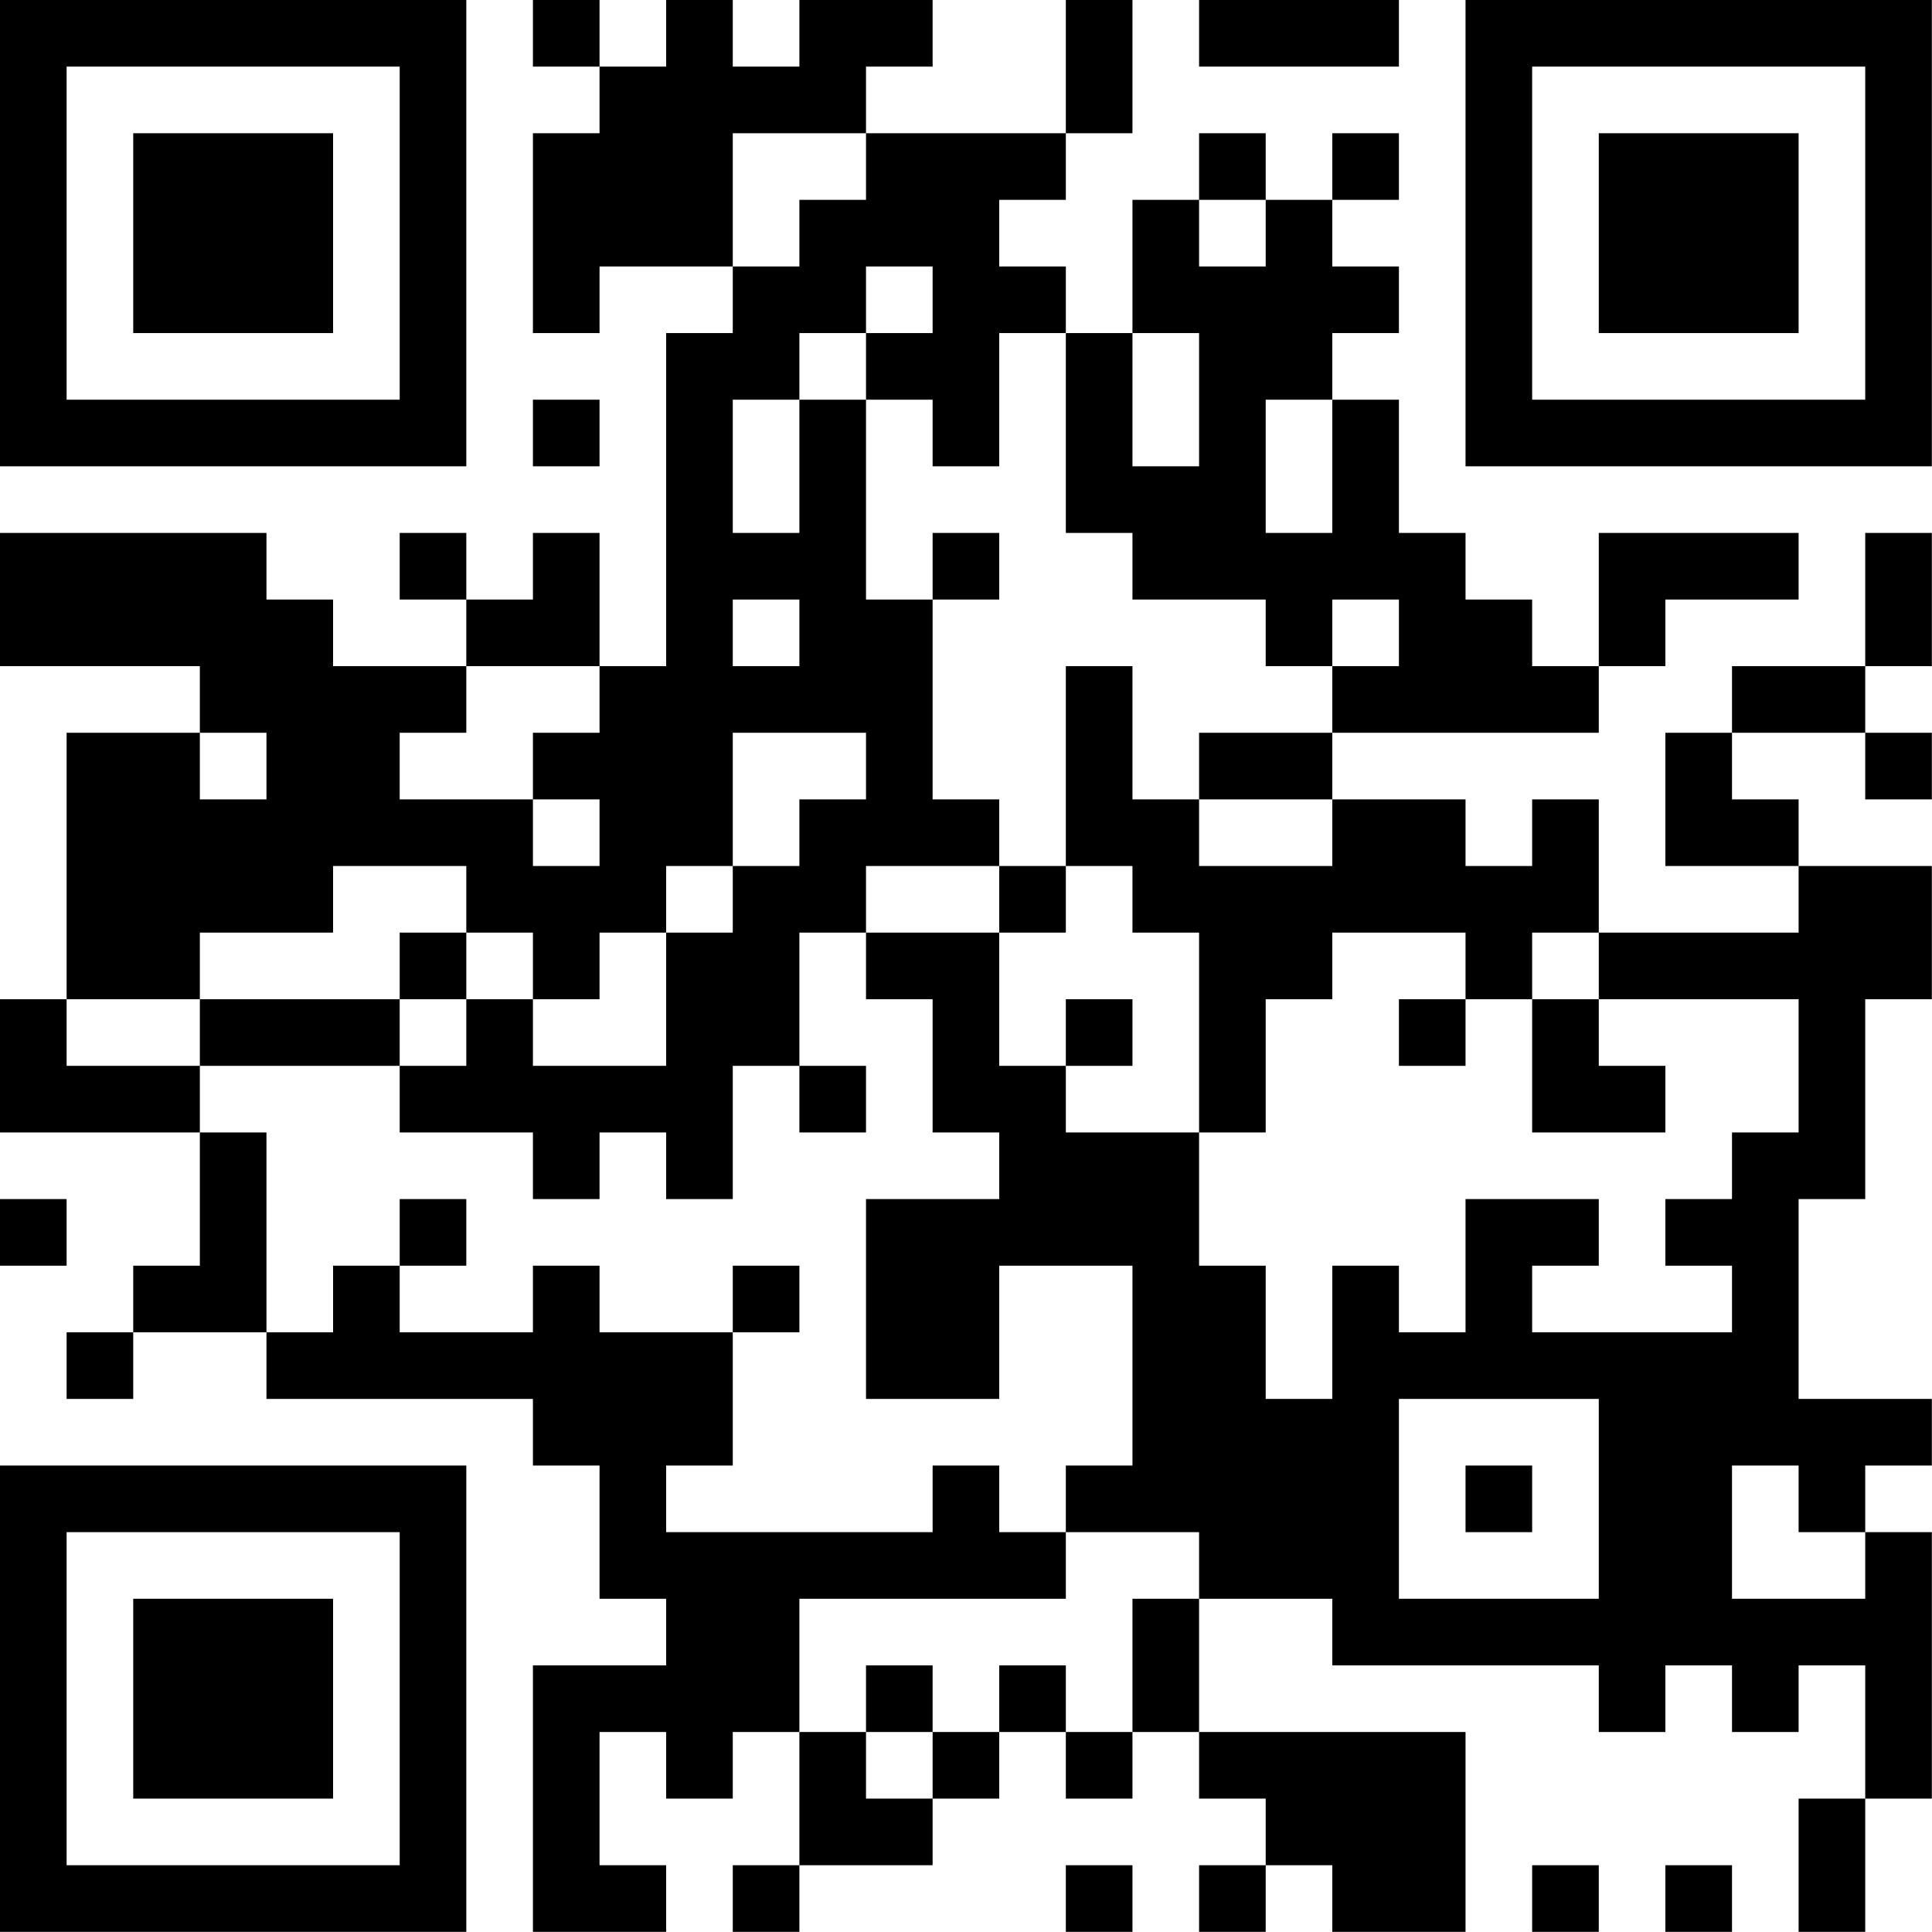
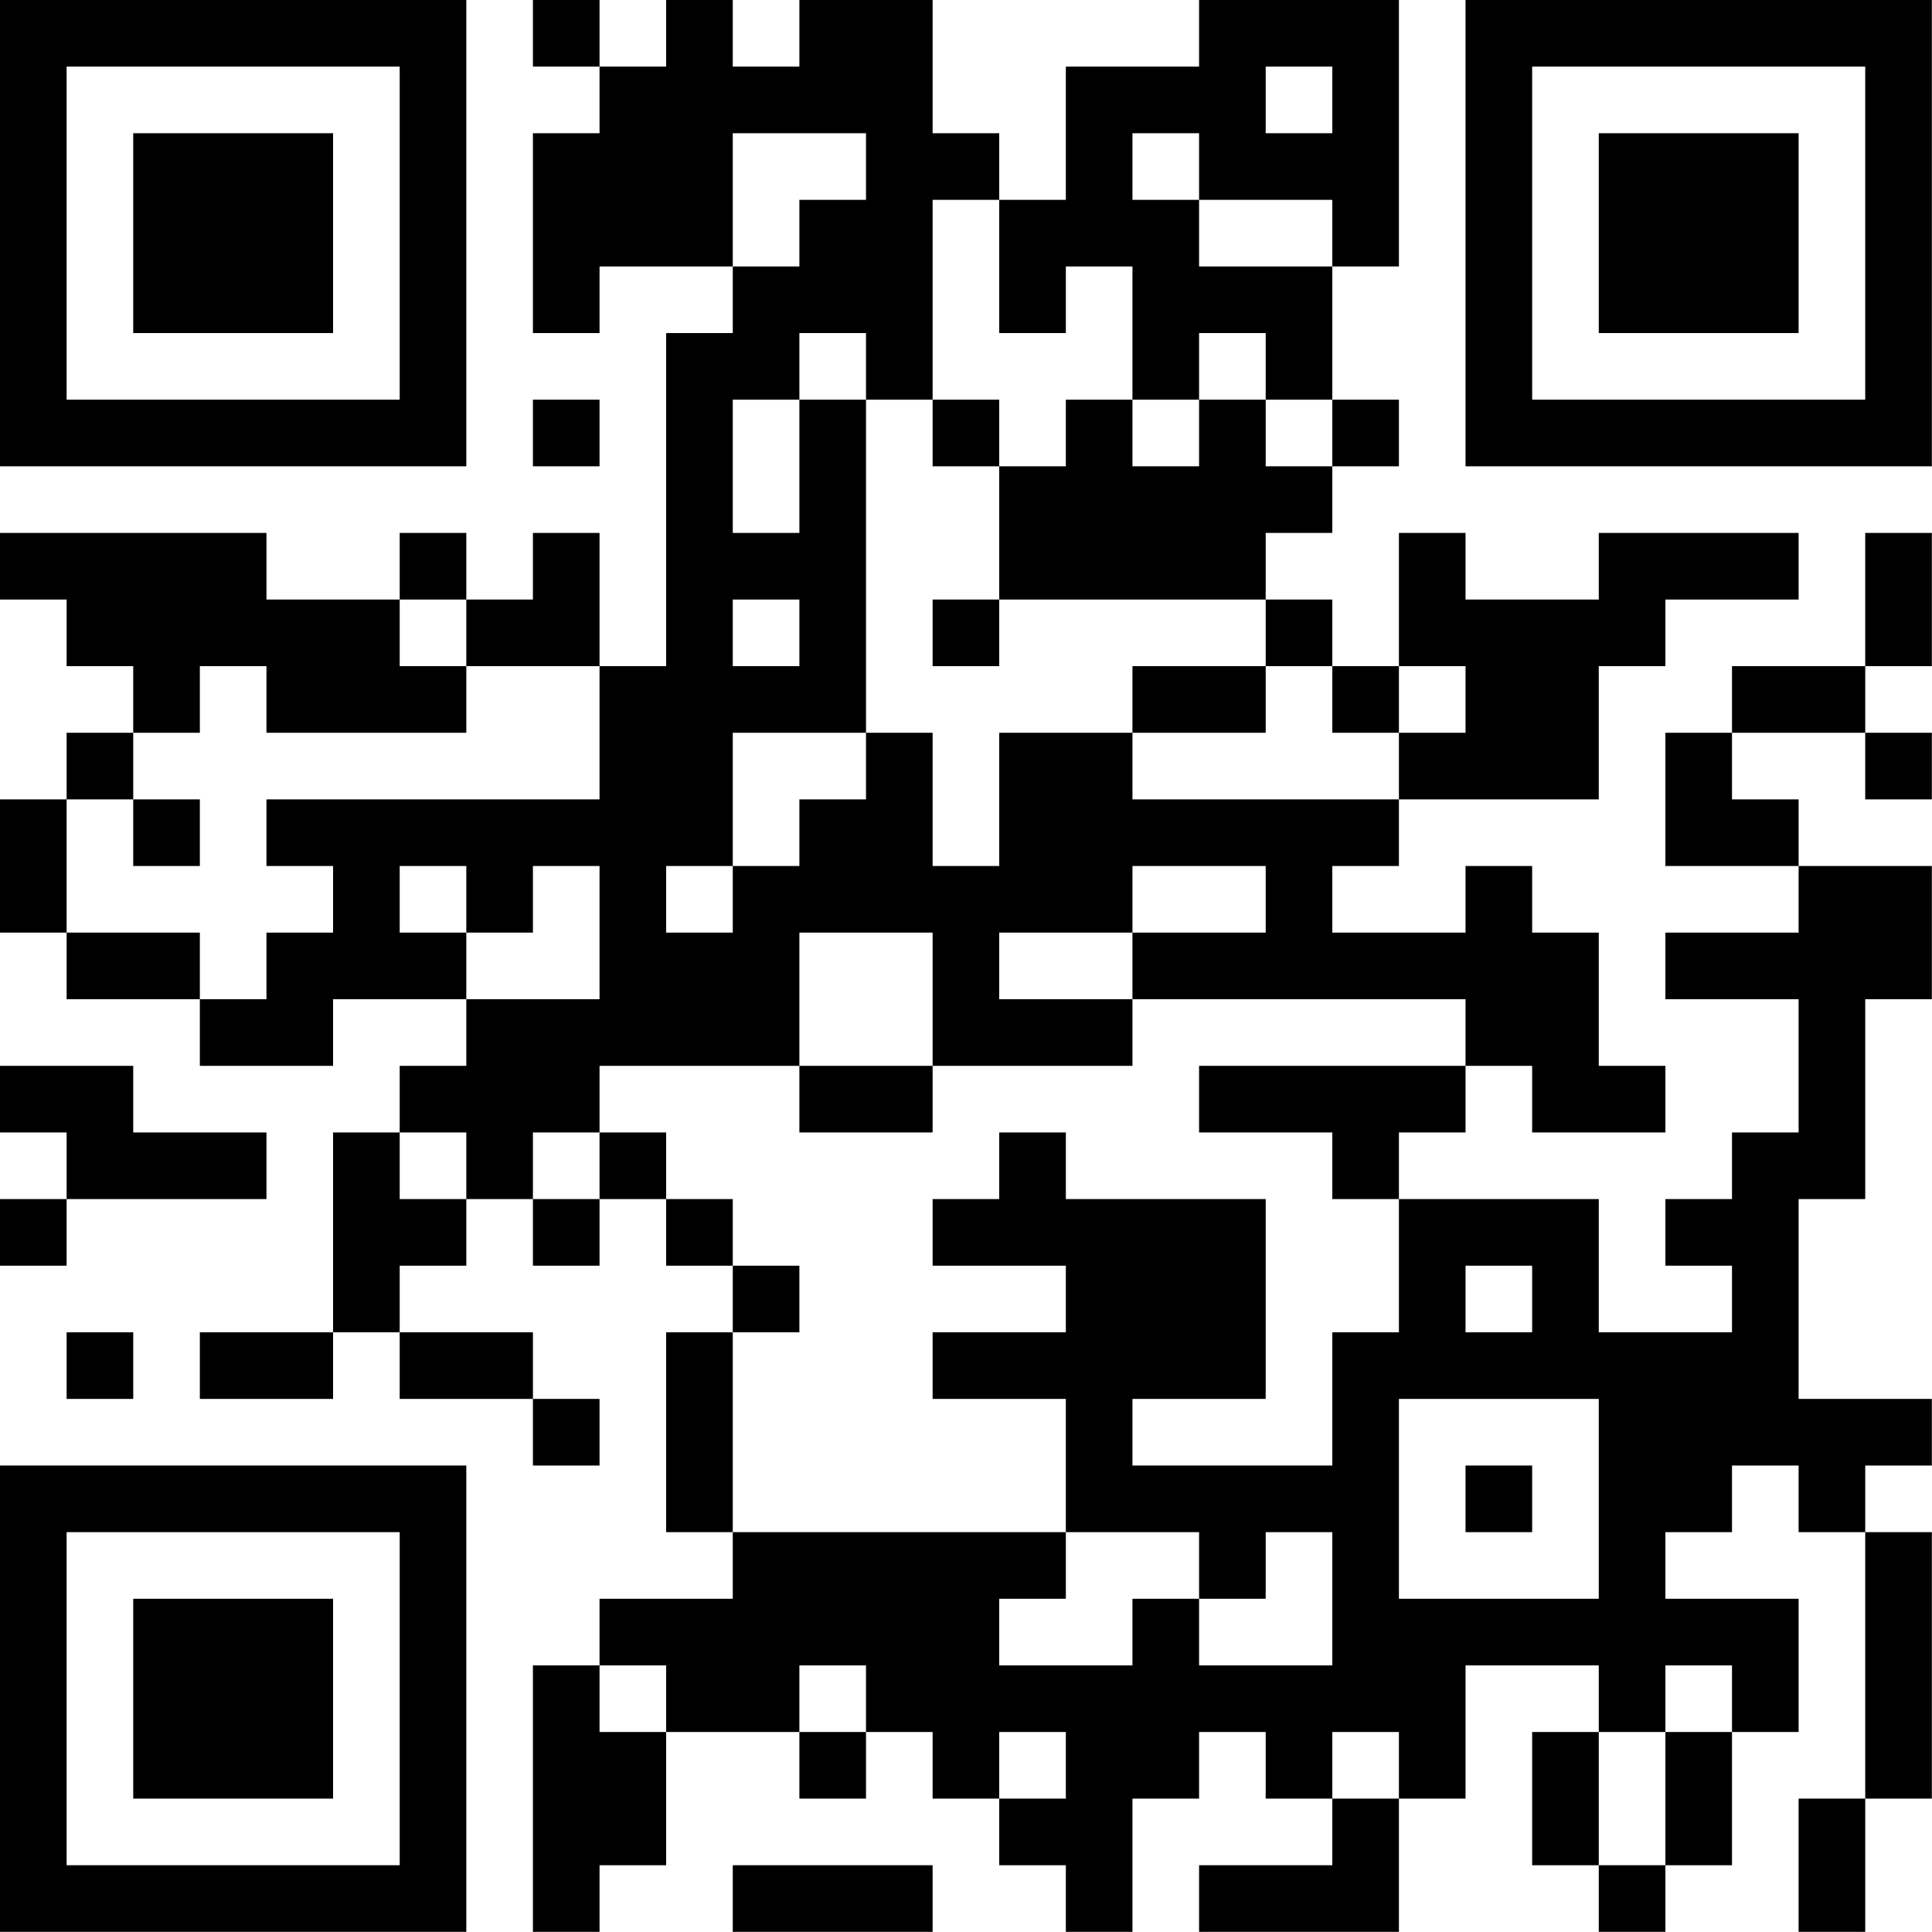
<svg xmlns="http://www.w3.org/2000/svg" version="1.1" width="100" height="100" viewBox="0 0 100 100">
  <rect x="0" y="0" width="100" height="100" fill="#ffffff" />
  <g transform="scale(3.448)">
    <g transform="translate(0,0)">
-       <path fill-rule="evenodd" d="M8 0L8 1L9 1L9 2L8 2L8 5L9 5L9 4L11 4L11 5L10 5L10 10L9 10L9 8L8 8L8 9L7 9L7 8L6 8L6 9L7 9L7 10L5 10L5 9L4 9L4 8L0 8L0 10L3 10L3 11L1 11L1 15L0 15L0 17L3 17L3 19L2 19L2 20L1 20L1 21L2 21L2 20L4 20L4 21L8 21L8 22L9 22L9 24L10 24L10 25L8 25L8 29L10 29L10 28L9 28L9 26L10 26L10 27L11 27L11 26L12 26L12 28L11 28L11 29L12 29L12 28L14 28L14 27L15 27L15 26L16 26L16 27L17 27L17 26L18 26L18 27L19 27L19 28L18 28L18 29L19 29L19 28L20 28L20 29L22 29L22 26L18 26L18 24L20 24L20 25L24 25L24 26L25 26L25 25L26 25L26 26L27 26L27 25L28 25L28 27L27 27L27 29L28 29L28 27L29 27L29 23L28 23L28 22L29 22L29 21L27 21L27 18L28 18L28 15L29 15L29 13L27 13L27 12L26 12L26 11L28 11L28 12L29 12L29 11L28 11L28 10L29 10L29 8L28 8L28 10L26 10L26 11L25 11L25 13L27 13L27 14L24 14L24 12L23 12L23 13L22 13L22 12L20 12L20 11L24 11L24 10L25 10L25 9L27 9L27 8L24 8L24 10L23 10L23 9L22 9L22 8L21 8L21 6L20 6L20 5L21 5L21 4L20 4L20 3L21 3L21 2L20 2L20 3L19 3L19 2L18 2L18 3L17 3L17 5L16 5L16 4L15 4L15 3L16 3L16 2L17 2L17 0L16 0L16 2L13 2L13 1L14 1L14 0L12 0L12 1L11 1L11 0L10 0L10 1L9 1L9 0ZM18 0L18 1L21 1L21 0ZM11 2L11 4L12 4L12 3L13 3L13 2ZM18 3L18 4L19 4L19 3ZM13 4L13 5L12 5L12 6L11 6L11 8L12 8L12 6L13 6L13 9L14 9L14 12L15 12L15 13L13 13L13 14L12 14L12 16L11 16L11 18L10 18L10 17L9 17L9 18L8 18L8 17L6 17L6 16L7 16L7 15L8 15L8 16L10 16L10 14L11 14L11 13L12 13L12 12L13 12L13 11L11 11L11 13L10 13L10 14L9 14L9 15L8 15L8 14L7 14L7 13L5 13L5 14L3 14L3 15L1 15L1 16L3 16L3 17L4 17L4 20L5 20L5 19L6 19L6 20L8 20L8 19L9 19L9 20L11 20L11 22L10 22L10 23L14 23L14 22L15 22L15 23L16 23L16 24L12 24L12 26L13 26L13 27L14 27L14 26L15 26L15 25L16 25L16 26L17 26L17 24L18 24L18 23L16 23L16 22L17 22L17 19L15 19L15 21L13 21L13 18L15 18L15 17L14 17L14 15L13 15L13 14L15 14L15 16L16 16L16 17L18 17L18 19L19 19L19 21L20 21L20 19L21 19L21 20L22 20L22 18L24 18L24 19L23 19L23 20L26 20L26 19L25 19L25 18L26 18L26 17L27 17L27 15L24 15L24 14L23 14L23 15L22 15L22 14L20 14L20 15L19 15L19 17L18 17L18 14L17 14L17 13L16 13L16 10L17 10L17 12L18 12L18 13L20 13L20 12L18 12L18 11L20 11L20 10L21 10L21 9L20 9L20 10L19 10L19 9L17 9L17 8L16 8L16 5L15 5L15 7L14 7L14 6L13 6L13 5L14 5L14 4ZM17 5L17 7L18 7L18 5ZM8 6L8 7L9 7L9 6ZM19 6L19 8L20 8L20 6ZM14 8L14 9L15 9L15 8ZM11 9L11 10L12 10L12 9ZM7 10L7 11L6 11L6 12L8 12L8 13L9 13L9 12L8 12L8 11L9 11L9 10ZM3 11L3 12L4 12L4 11ZM15 13L15 14L16 14L16 13ZM6 14L6 15L3 15L3 16L6 16L6 15L7 15L7 14ZM16 15L16 16L17 16L17 15ZM21 15L21 16L22 16L22 15ZM23 15L23 17L25 17L25 16L24 16L24 15ZM12 16L12 17L13 17L13 16ZM0 18L0 19L1 19L1 18ZM6 18L6 19L7 19L7 18ZM11 19L11 20L12 20L12 19ZM21 21L21 24L24 24L24 21ZM22 22L22 23L23 23L23 22ZM26 22L26 24L28 24L28 23L27 23L27 22ZM13 25L13 26L14 26L14 25ZM16 28L16 29L17 29L17 28ZM23 28L23 29L24 29L24 28ZM25 28L25 29L26 29L26 28ZM0 0L0 7L7 7L7 0ZM1 1L1 6L6 6L6 1ZM2 2L2 5L5 5L5 2ZM22 0L22 7L29 7L29 0ZM23 1L23 6L28 6L28 1ZM24 2L24 5L27 5L27 2ZM0 22L0 29L7 29L7 22ZM1 23L1 28L6 28L6 23ZM2 24L2 27L5 27L5 24Z" fill="#000000" />
+       <path fill-rule="evenodd" d="M8 0L8 1L9 1L9 2L8 2L8 5L9 5L9 4L11 4L11 5L10 5L10 10L9 10L9 8L8 8L8 9L7 9L7 8L6 8L6 9L4 9L4 8L0 8L0 9L1 9L1 10L2 10L2 11L1 11L1 12L0 12L0 14L1 14L1 15L3 15L3 16L5 16L5 15L7 15L7 16L6 16L6 17L5 17L5 20L3 20L3 21L5 21L5 20L6 20L6 21L8 21L8 22L9 22L9 21L8 21L8 20L6 20L6 19L7 19L7 18L8 18L8 19L9 19L9 18L10 18L10 19L11 19L11 20L10 20L10 23L11 23L11 24L9 24L9 25L8 25L8 29L9 29L9 28L10 28L10 26L12 26L12 27L13 27L13 26L14 26L14 27L15 27L15 28L16 28L16 29L17 29L17 27L18 27L18 26L19 26L19 27L20 27L20 28L18 28L18 29L21 29L21 27L22 27L22 25L24 25L24 26L23 26L23 28L24 28L24 29L25 29L25 28L26 28L26 26L27 26L27 24L25 24L25 23L26 23L26 22L27 22L27 23L28 23L28 27L27 27L27 29L28 29L28 27L29 27L29 23L28 23L28 22L29 22L29 21L27 21L27 18L28 18L28 15L29 15L29 13L27 13L27 12L26 12L26 11L28 11L28 12L29 12L29 11L28 11L28 10L29 10L29 8L28 8L28 10L26 10L26 11L25 11L25 13L27 13L27 14L25 14L25 15L27 15L27 17L26 17L26 18L25 18L25 19L26 19L26 20L24 20L24 18L21 18L21 17L22 17L22 16L23 16L23 17L25 17L25 16L24 16L24 14L23 14L23 13L22 13L22 14L20 14L20 13L21 13L21 12L24 12L24 10L25 10L25 9L27 9L27 8L24 8L24 9L22 9L22 8L21 8L21 10L20 10L20 9L19 9L19 8L20 8L20 7L21 7L21 6L20 6L20 4L21 4L21 0L18 0L18 1L16 1L16 3L15 3L15 2L14 2L14 0L12 0L12 1L11 1L11 0L10 0L10 1L9 1L9 0ZM19 1L19 2L20 2L20 1ZM11 2L11 4L12 4L12 3L13 3L13 2ZM17 2L17 3L18 3L18 4L20 4L20 3L18 3L18 2ZM14 3L14 6L13 6L13 5L12 5L12 6L11 6L11 8L12 8L12 6L13 6L13 11L11 11L11 13L10 13L10 14L11 14L11 13L12 13L12 12L13 12L13 11L14 11L14 13L15 13L15 11L17 11L17 12L21 12L21 11L22 11L22 10L21 10L21 11L20 11L20 10L19 10L19 9L15 9L15 7L16 7L16 6L17 6L17 7L18 7L18 6L19 6L19 7L20 7L20 6L19 6L19 5L18 5L18 6L17 6L17 4L16 4L16 5L15 5L15 3ZM8 6L8 7L9 7L9 6ZM14 6L14 7L15 7L15 6ZM6 9L6 10L7 10L7 11L4 11L4 10L3 10L3 11L2 11L2 12L1 12L1 14L3 14L3 15L4 15L4 14L5 14L5 13L4 13L4 12L9 12L9 10L7 10L7 9ZM11 9L11 10L12 10L12 9ZM14 9L14 10L15 10L15 9ZM17 10L17 11L19 11L19 10ZM2 12L2 13L3 13L3 12ZM6 13L6 14L7 14L7 15L9 15L9 13L8 13L8 14L7 14L7 13ZM17 13L17 14L15 14L15 15L17 15L17 16L14 16L14 14L12 14L12 16L9 16L9 17L8 17L8 18L9 18L9 17L10 17L10 18L11 18L11 19L12 19L12 20L11 20L11 23L16 23L16 24L15 24L15 25L17 25L17 24L18 24L18 25L20 25L20 23L19 23L19 24L18 24L18 23L16 23L16 21L14 21L14 20L16 20L16 19L14 19L14 18L15 18L15 17L16 17L16 18L19 18L19 21L17 21L17 22L20 22L20 20L21 20L21 18L20 18L20 17L18 17L18 16L22 16L22 15L17 15L17 14L19 14L19 13ZM0 16L0 17L1 17L1 18L0 18L0 19L1 19L1 18L4 18L4 17L2 17L2 16ZM12 16L12 17L14 17L14 16ZM6 17L6 18L7 18L7 17ZM22 19L22 20L23 20L23 19ZM1 20L1 21L2 21L2 20ZM21 21L21 24L24 24L24 21ZM22 22L22 23L23 23L23 22ZM9 25L9 26L10 26L10 25ZM12 25L12 26L13 26L13 25ZM25 25L25 26L24 26L24 28L25 28L25 26L26 26L26 25ZM15 26L15 27L16 27L16 26ZM20 26L20 27L21 27L21 26ZM11 28L11 29L14 29L14 28ZM0 0L0 7L7 7L7 0ZM1 1L1 6L6 6L6 1ZM2 2L2 5L5 5L5 2ZM22 0L22 7L29 7L29 0ZM23 1L23 6L28 6L28 1ZM24 2L24 5L27 5L27 2ZM0 22L0 29L7 29L7 22ZM1 23L1 28L6 28L6 23ZM2 24L2 27L5 27L5 24Z" fill="#000000" />
    </g>
  </g>
</svg>
